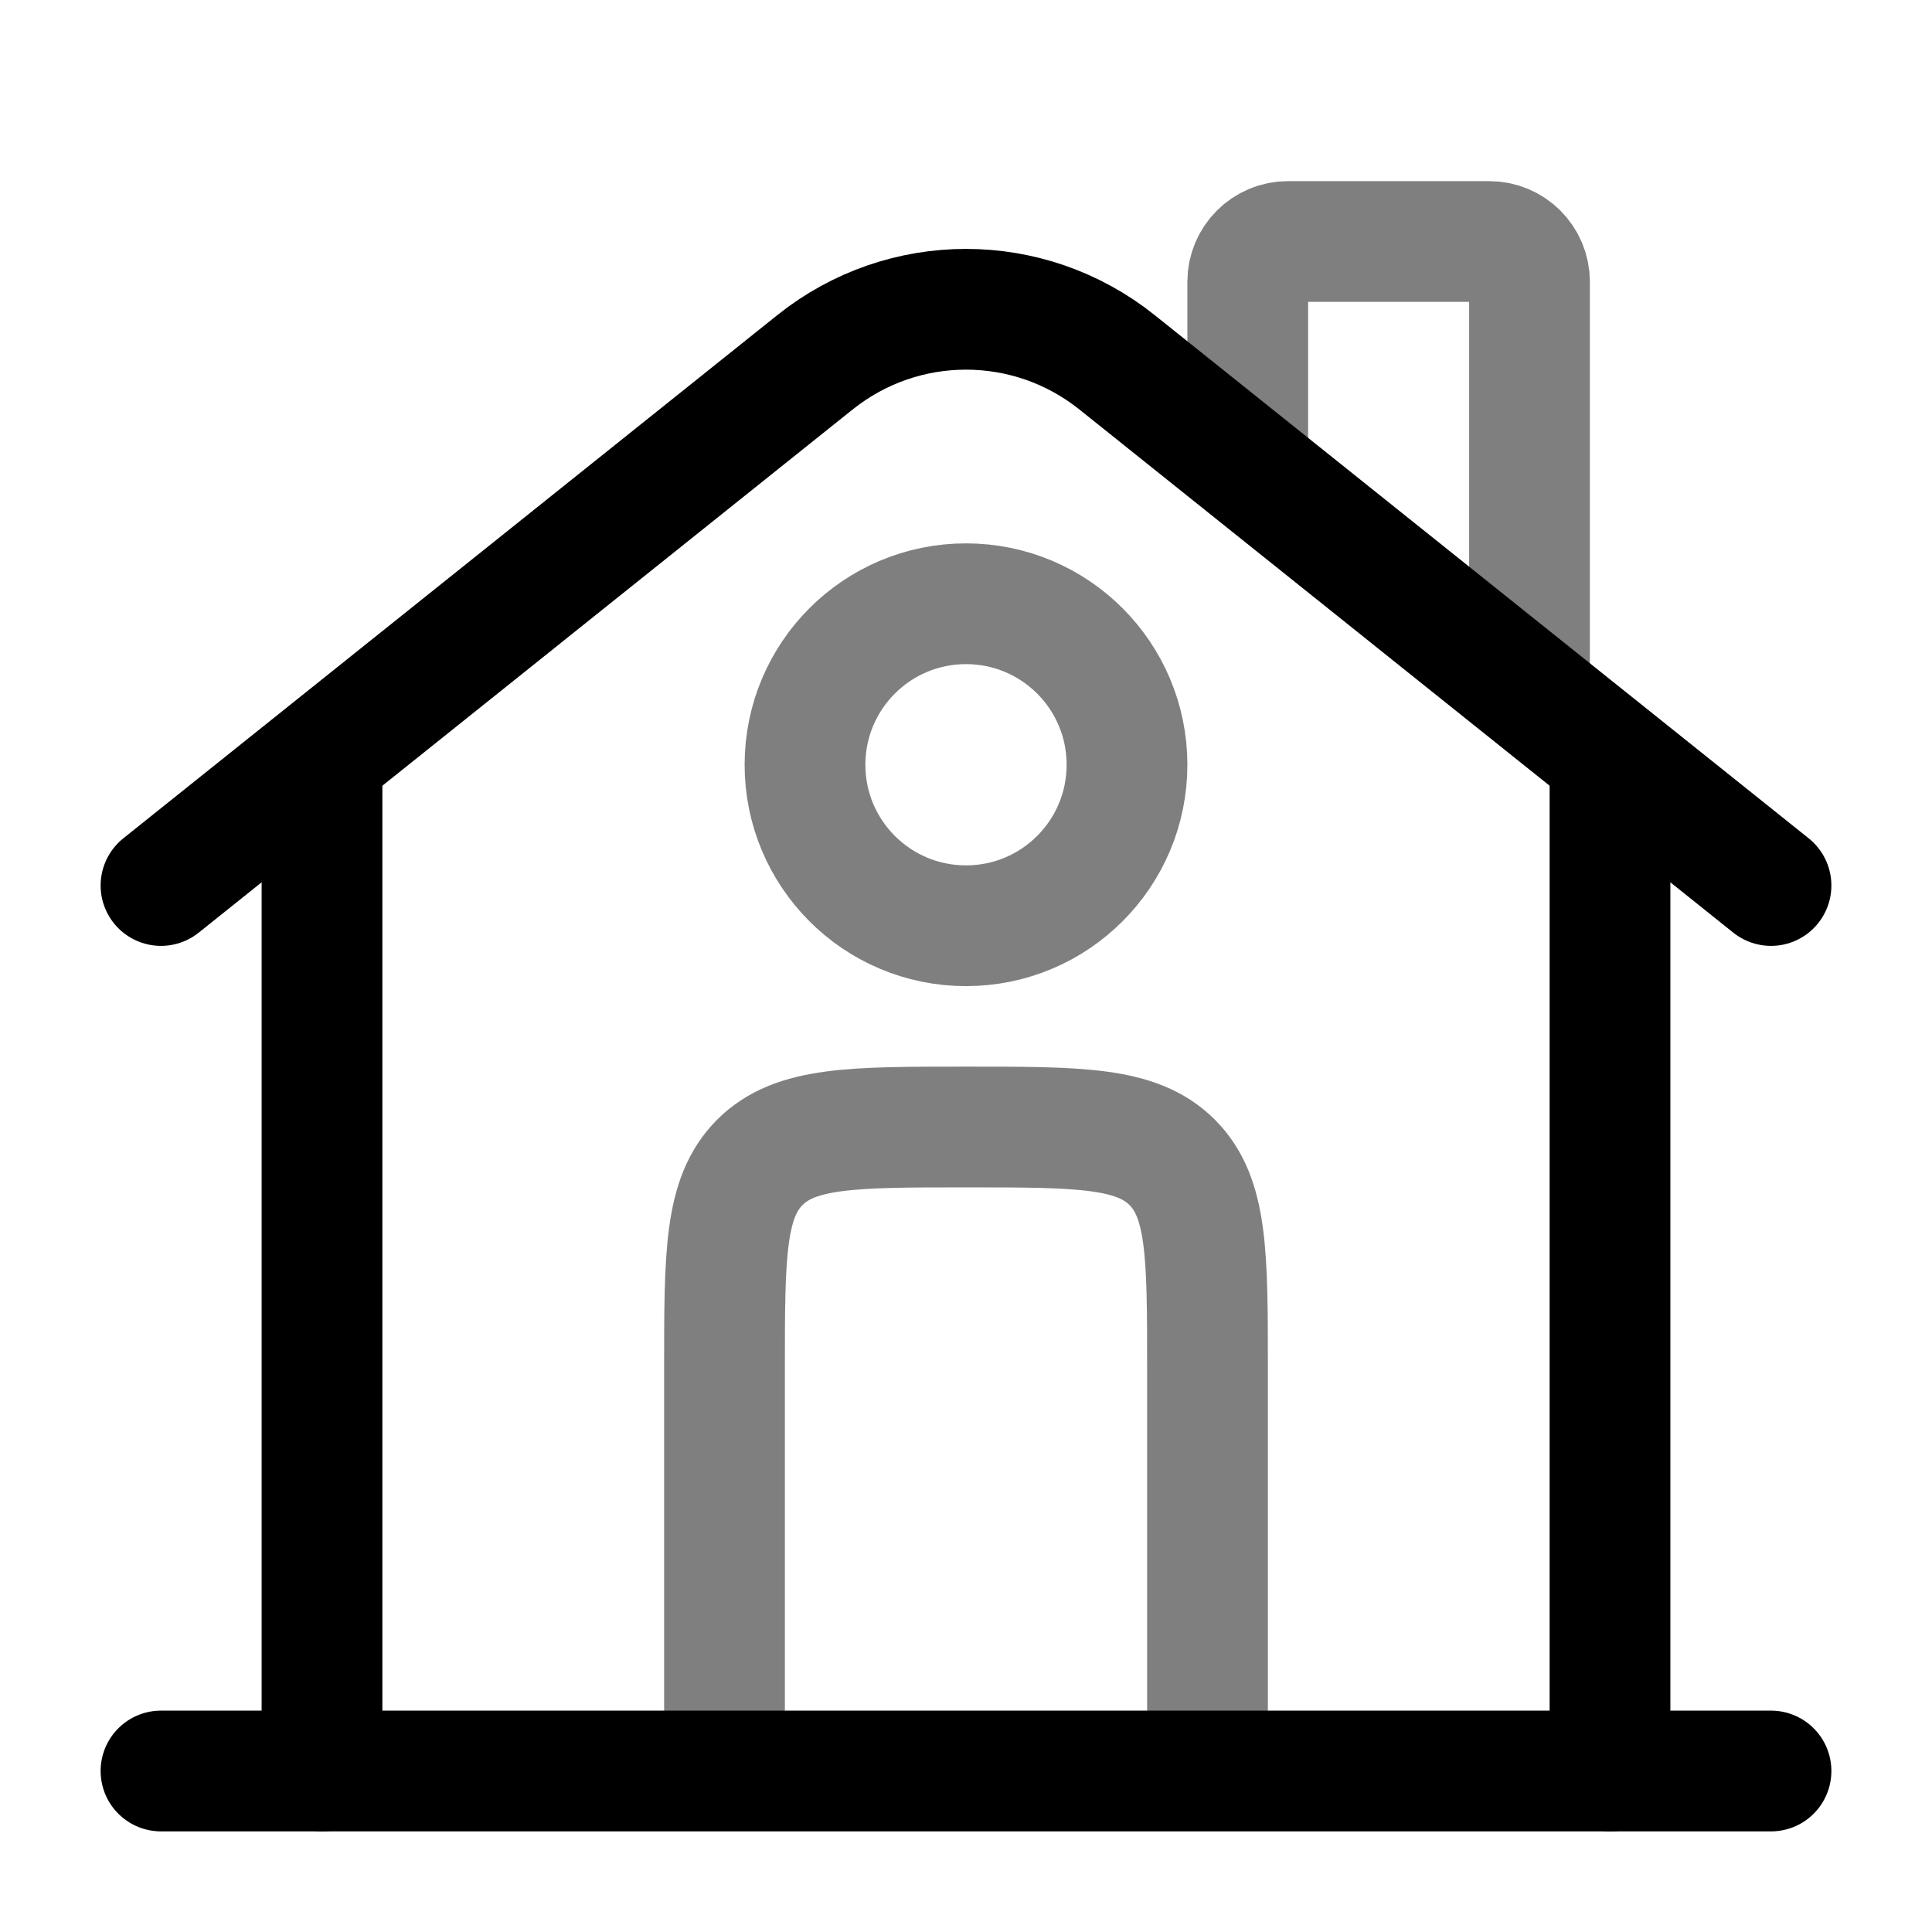
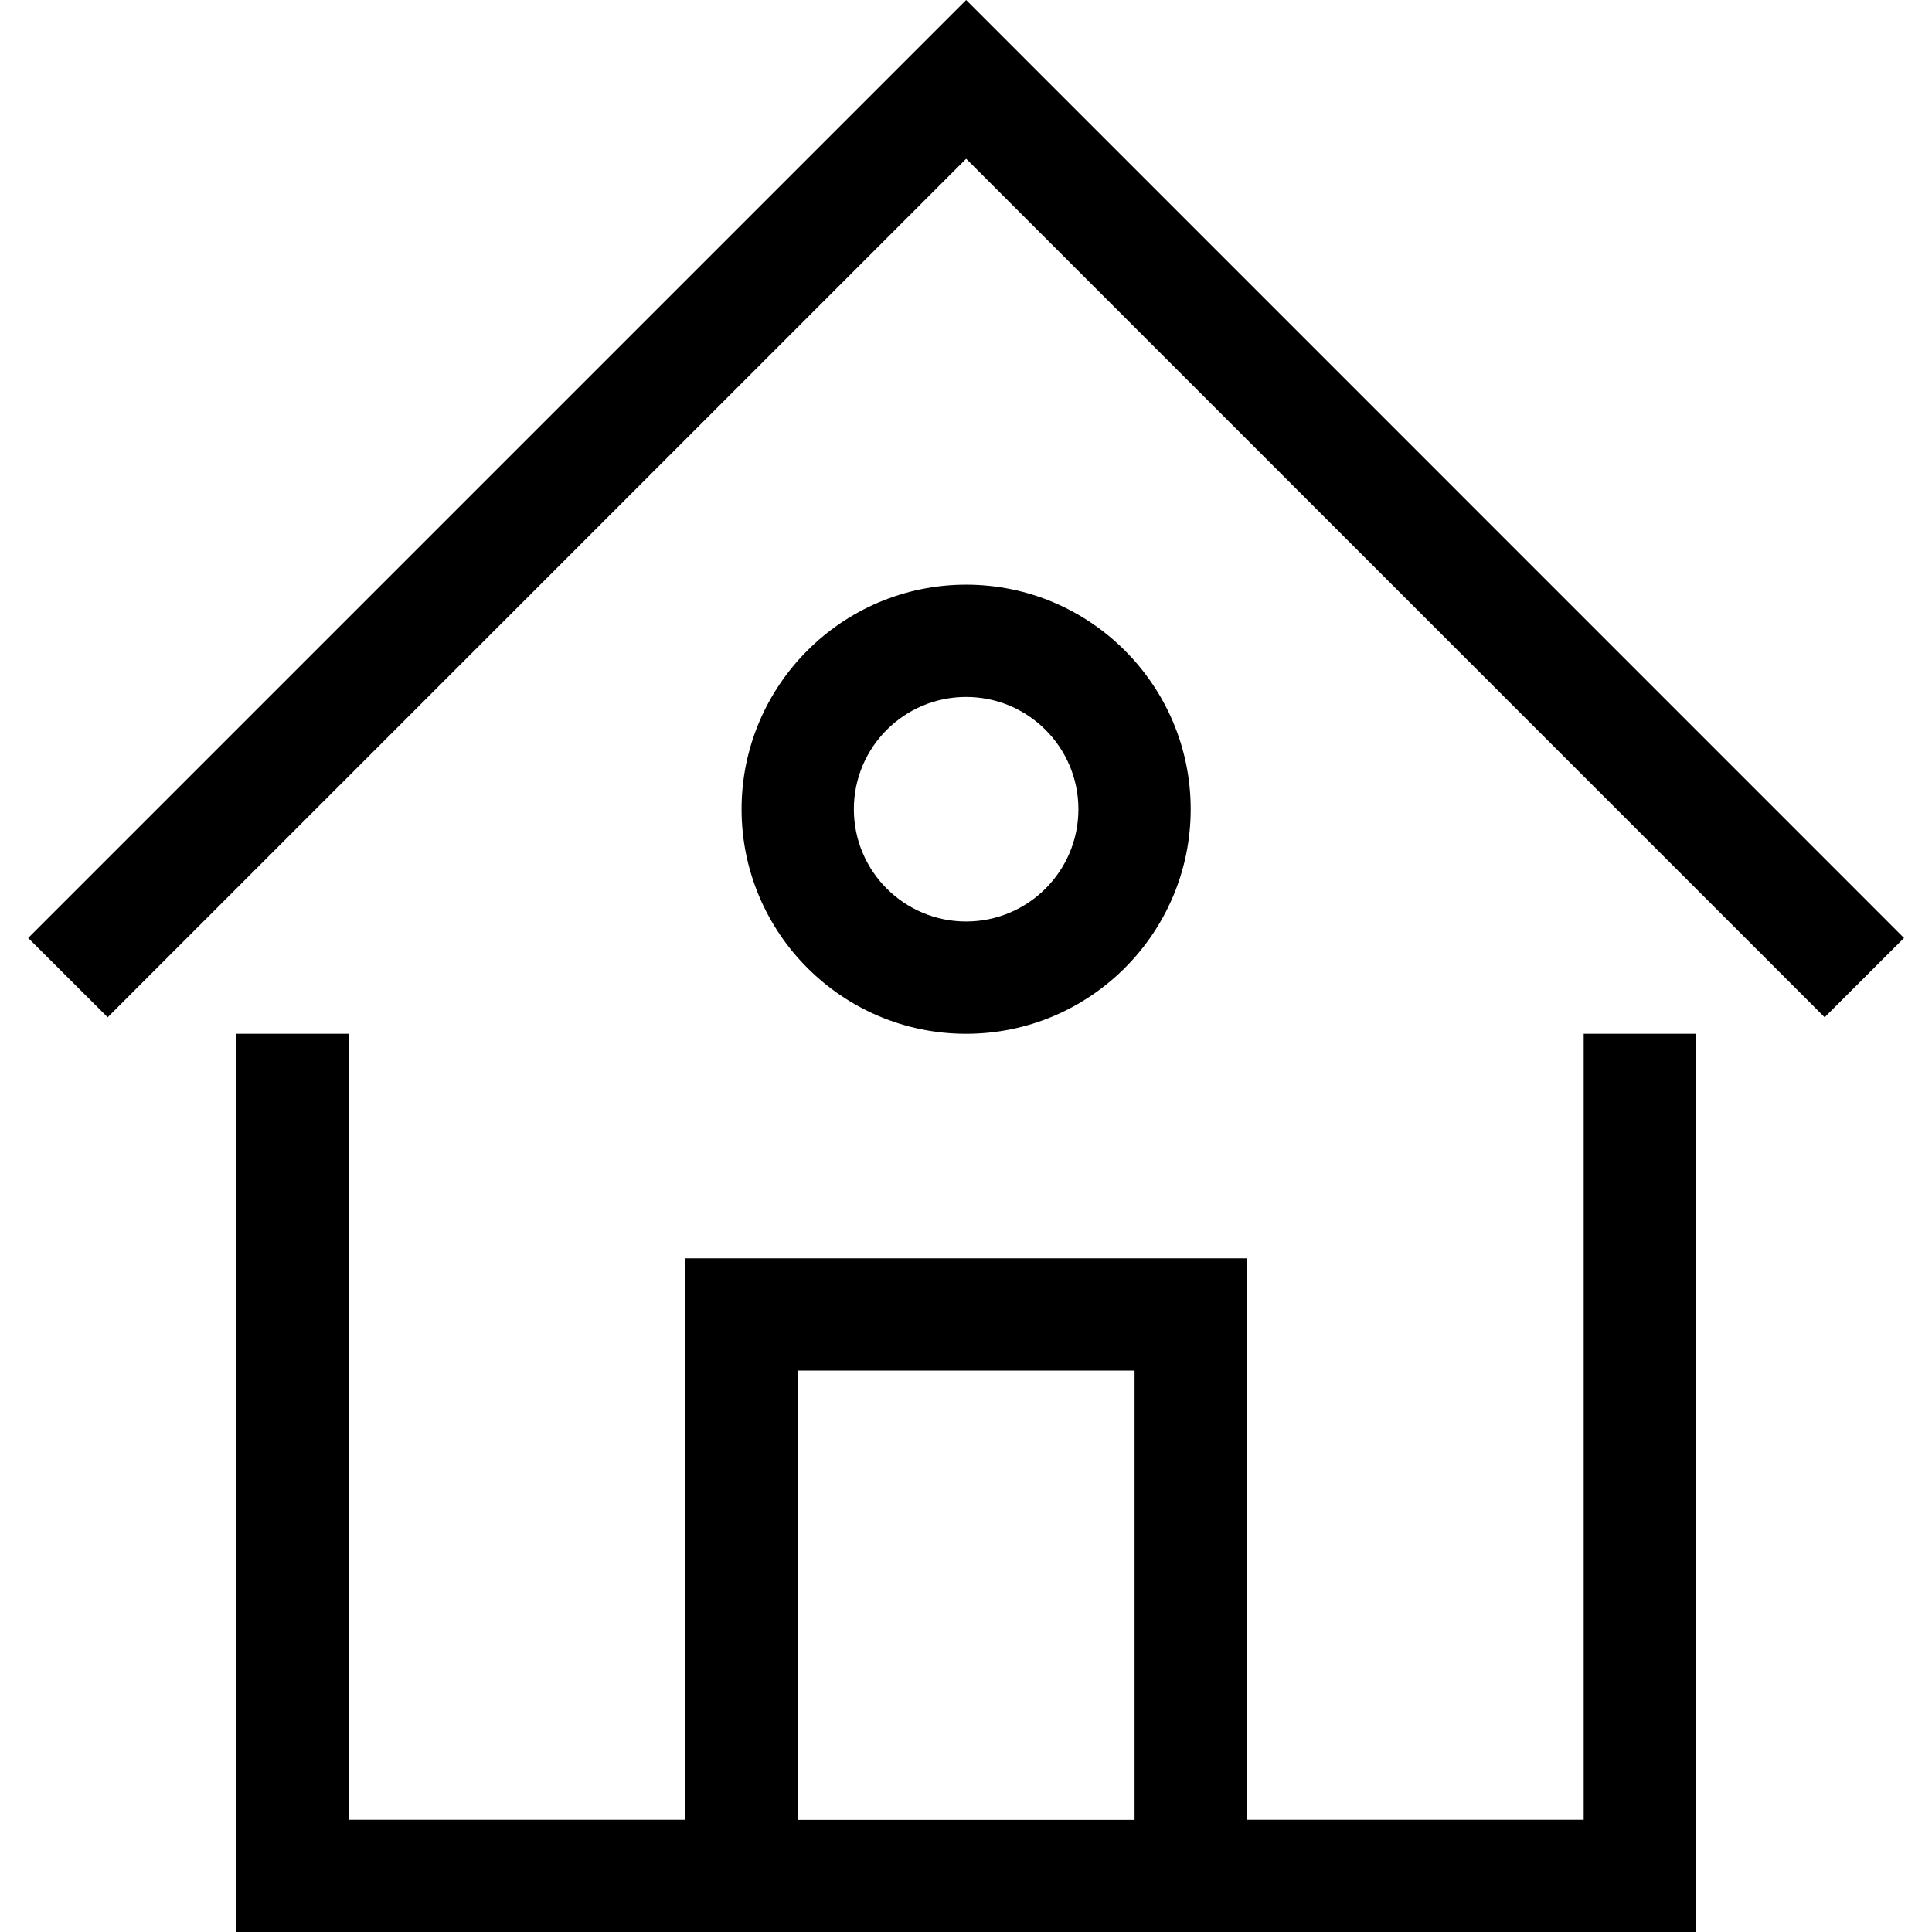
- <svg xmlns="http://www.w3.org/2000/svg" width="800px" height="800px" viewBox="0 0 24 24" fill="none">
-   <g id="SVGRepo_bgCarrier" stroke-width="0" />
-   <g id="SVGRepo_tracerCarrier" stroke-linecap="round" stroke-linejoin="round" />
-   <g id="SVGRepo_iconCarrier">
-     <path d="M22 22L2 22" stroke="#000000" stroke-width="1.5" stroke-linecap="round" />
-     <path d="M2 11L10.126 4.499C11.222 3.623 12.778 3.623 13.874 4.499L22 11" stroke="#000000" stroke-width="1.5" stroke-linecap="round" />
-     <path opacity="0.5" d="M15.5 5.5V3.5C15.5 3.224 15.724 3 16 3H18.5C18.776 3 19 3.224 19 3.5V8.5" stroke="#000000" stroke-width="1.5" stroke-linecap="round" />
-     <path d="M4 22V9.5" stroke="#000000" stroke-width="1.5" stroke-linecap="round" />
-     <path d="M20 22V9.5" stroke="#000000" stroke-width="1.5" stroke-linecap="round" />
-     <path opacity="0.5" d="M15 22V17C15 15.586 15 14.879 14.561 14.439C14.121 14 13.414 14 12 14C10.586 14 9.879 14 9.439 14.439C9 14.879 9 15.586 9 17V22" stroke="#000000" stroke-width="1.5" />
-     <path opacity="0.5" d="M14 9.5C14 10.605 13.105 11.5 12 11.5C10.895 11.5 10 10.605 10 9.5C10 8.395 10.895 7.5 12 7.5C13.105 7.5 14 8.395 14 9.5Z" stroke="#000000" stroke-width="1.5" />
-   </g>
+ <svg xmlns="http://www.w3.org/2000/svg" fill="#000000" width="800px" height="800px" viewBox="0 0 1920 1920">
+   <path d="M960.16 0 28 932.16l79 78.777 853.16-853.16 853.16 853.16 78.889-78.777L960.16 0Zm613.693 1027.34v781.078h-334.86v-557.913h-557.8v557.912H346.445V1027.34H234.751V1920h1450.684v-892.66h-111.582Zm-446.33 334.748v446.441H792.775v-446.441h334.748ZM960.127 692.604c61.593 0 111.582 49.989 111.582 111.582 0 61.594-49.989 111.583-111.582 111.583-61.594 0-111.583-49.99-111.583-111.583 0-61.593 49.99-111.582 111.583-111.582Zm223.165 111.582c0-123.075-100.09-223.165-223.165-223.165-123.076 0-223.165 100.09-223.165 223.165 0 123.076 100.09 223.165 223.165 223.165 123.075 0 223.165-100.09 223.165-223.165" fill-rule="evenodd" />
</svg>
